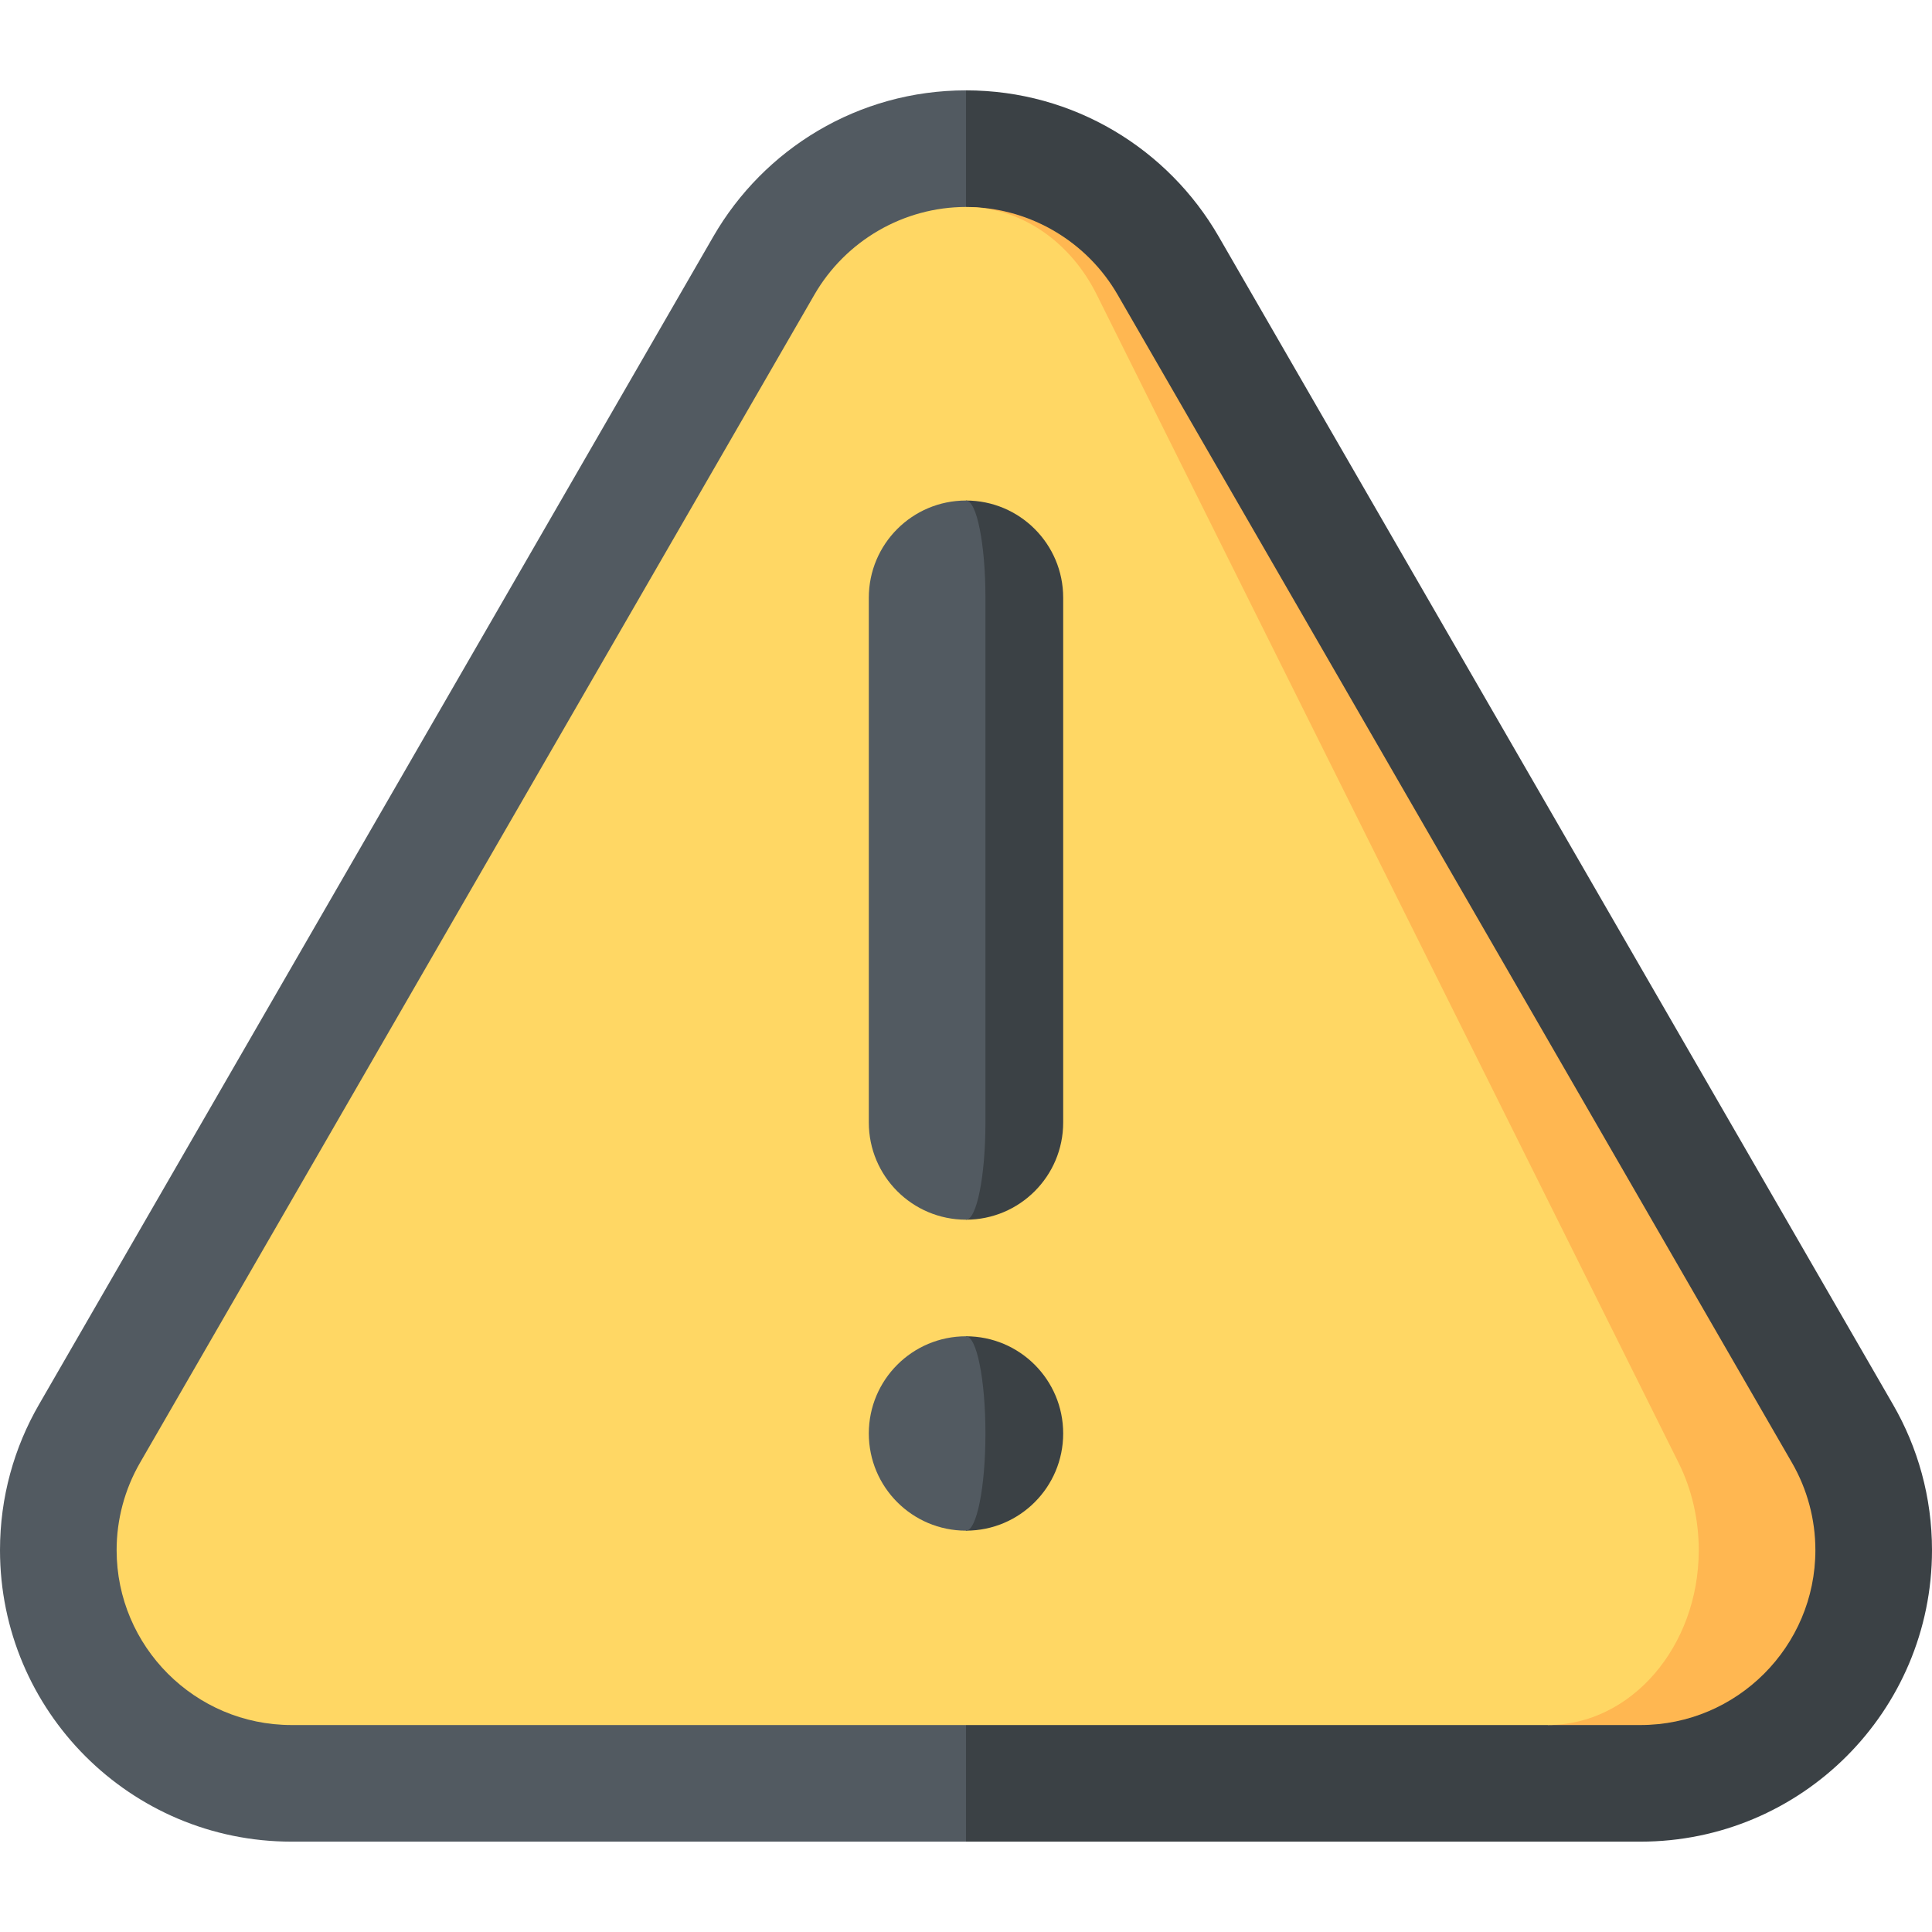
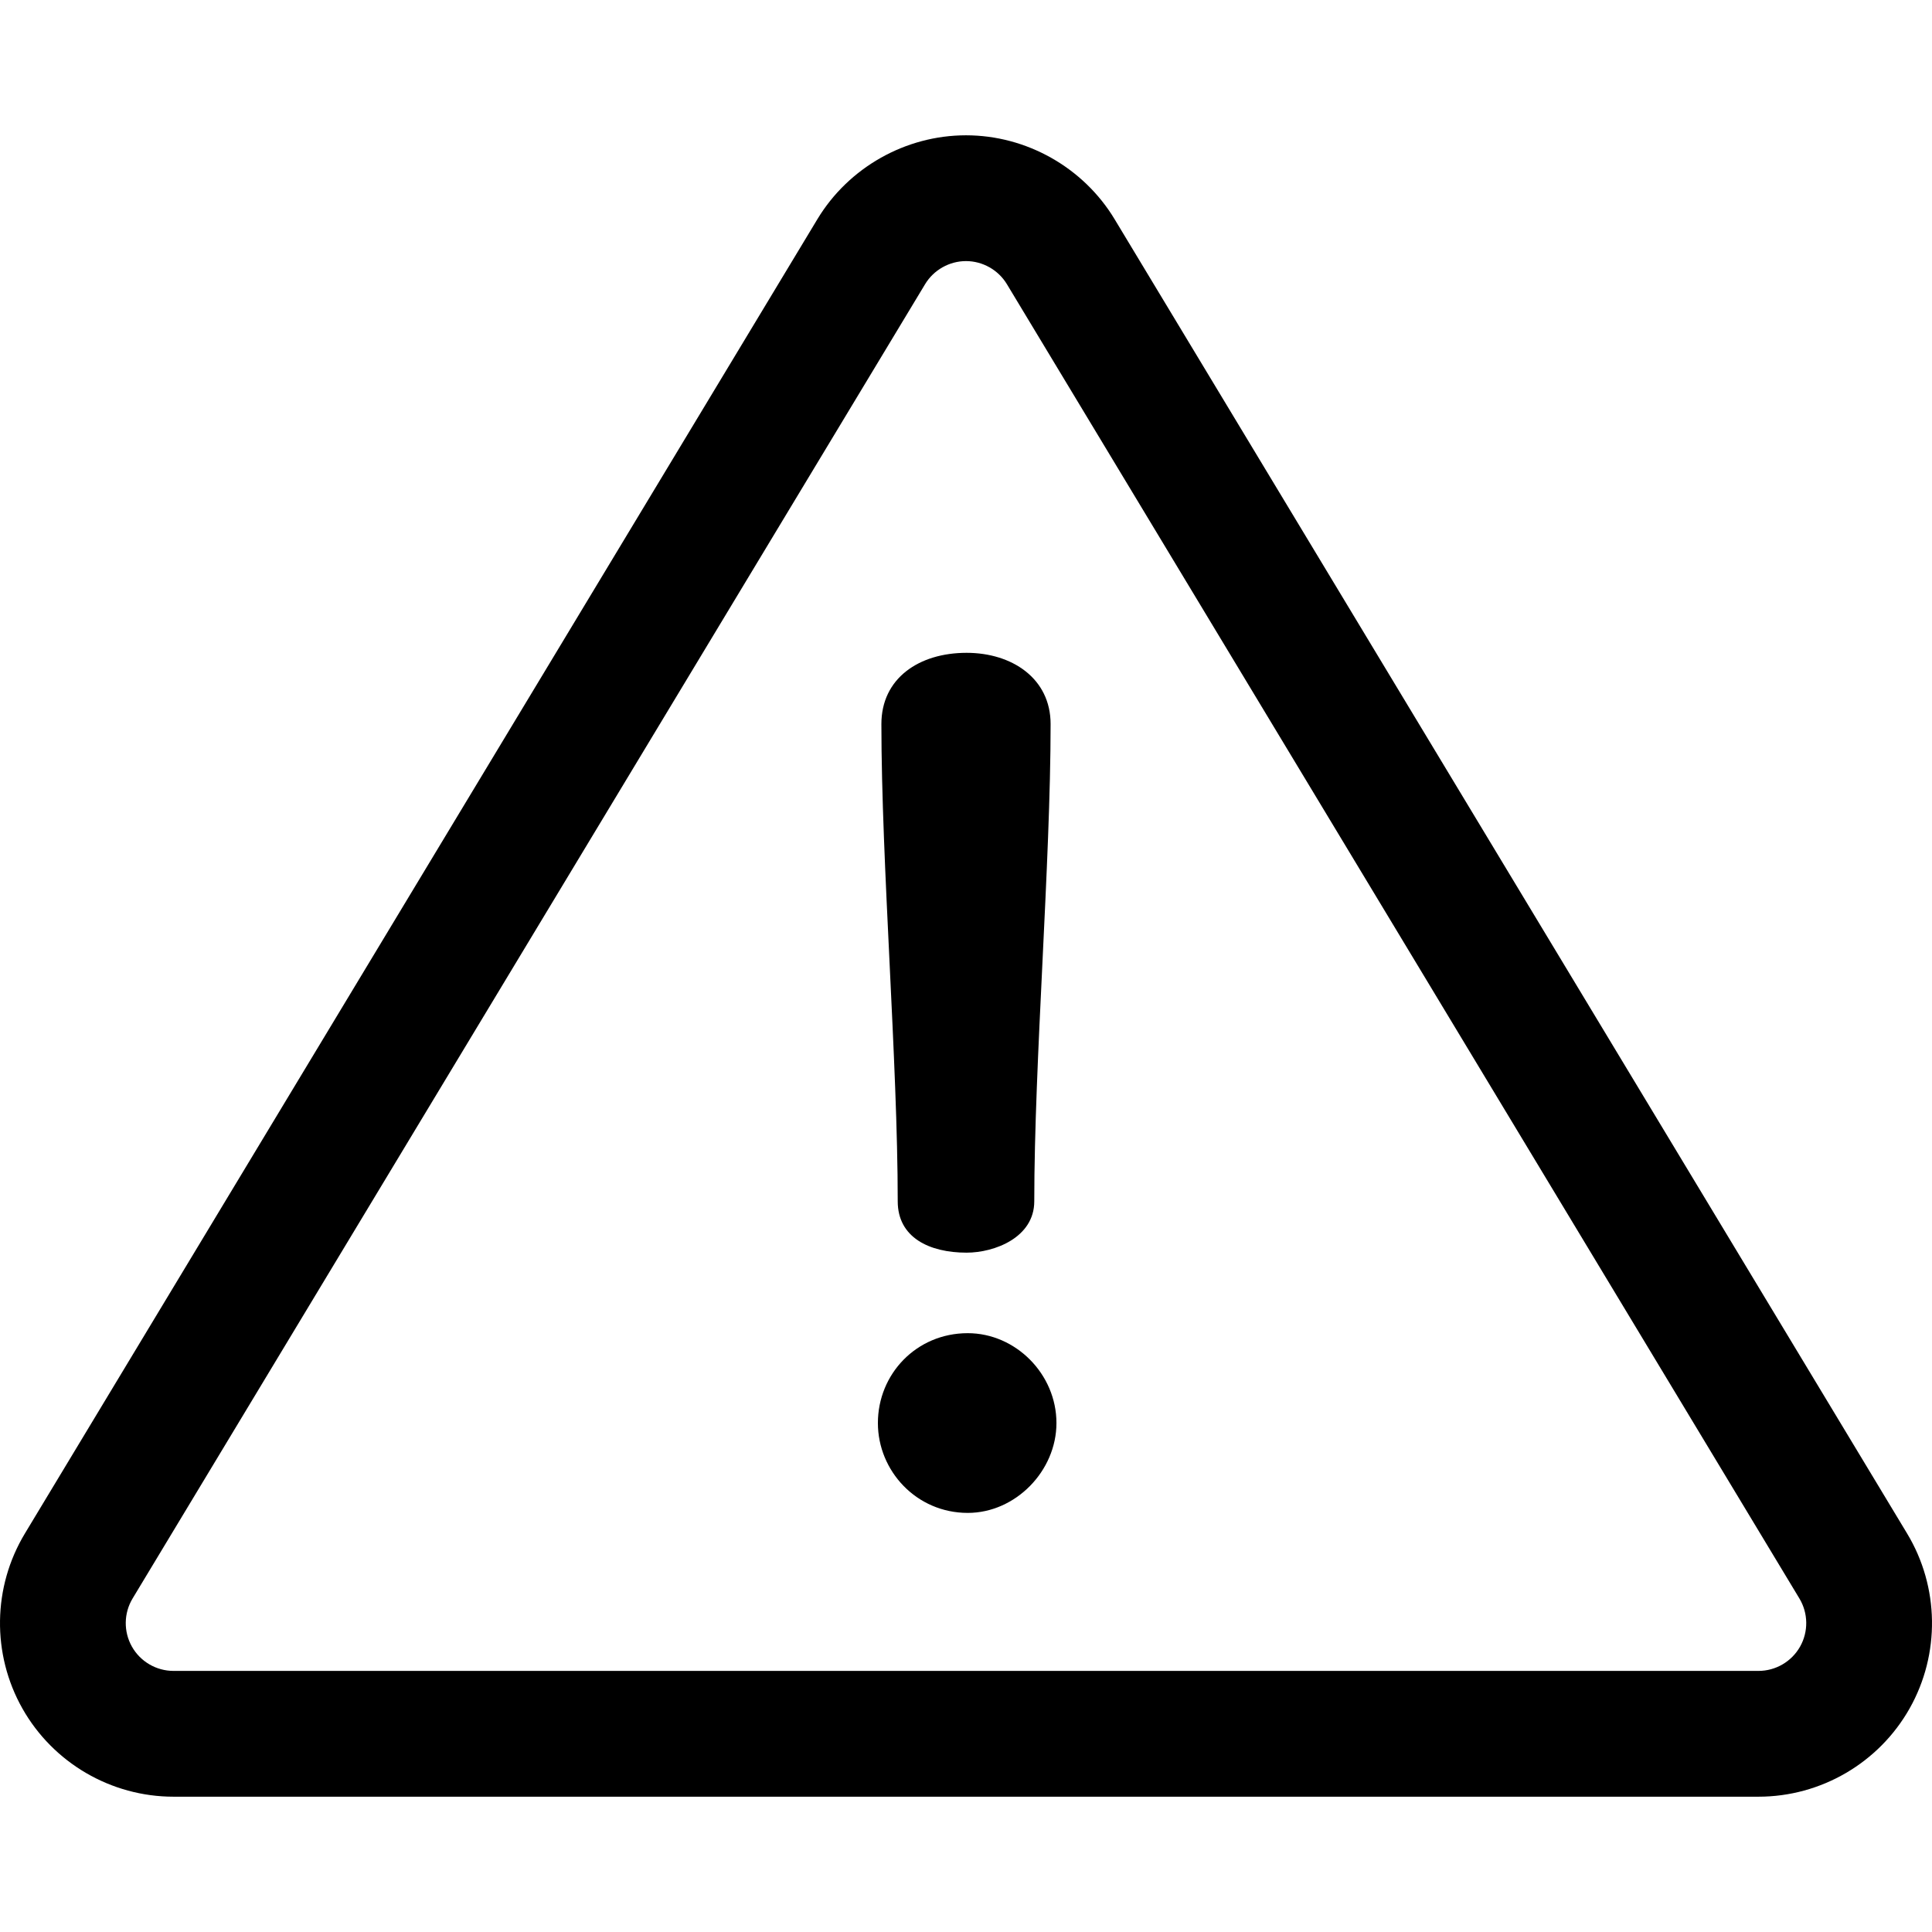
- <svg xmlns="http://www.w3.org/2000/svg" version="1.1" id="Capa_1" x="0px" y="0px" viewBox="0 0 512 512" style="enable-background:new 0 0 512 512;" xml:space="preserve">
-   <path style="fill:#3B4145;" d="M322.939,62.642l178.737,309.583C508.231,383.578,512,396.74,512,410.791  c0,42.67-34.592,77.264-77.264,77.264H256L194.189,256L256,23.946C284.62,23.946,309.587,39.519,322.939,62.642z" />
-   <path style="fill:#525A61;" d="M189.061,62.642L10.323,372.225C3.769,383.578,0,396.74,0,410.791  c0,42.67,34.592,77.264,77.264,77.264H256V23.946C227.38,23.946,202.413,39.519,189.061,62.642z" />
-   <path style="fill:#FFB751;" d="M474.913,387.678L296.177,78.098c-8.056-13.959-22.849-22.767-38.848-23.22l152.869,402.275h24.539  c25.559,0,46.358-20.798,46.358-46.358C481.095,402.677,478.952,394.683,474.913,387.678z" />
-   <path style="fill:#FFD764;" d="M444.853,387.678c3.492,7.005,5.336,14.999,5.336,23.117c0,25.559-17.935,46.358-39.992,46.358  H77.264c-25.559,0-46.358-20.799-46.358-46.358c0-8.118,2.143-16.112,6.181-23.117l178.736-309.58  c8.283-14.34,23.674-23.251,40.177-23.251c0.443,0,0.886,0.01,1.329,0.031c13.732,0.536,26.414,9.323,33.326,23.22L444.853,387.678z  " />
-   <path style="fill:#3B4145;" d="M256,354.131v51.509c14.227,0,25.755-11.528,25.755-25.755  C281.755,365.659,270.227,354.131,256,354.131z" />
-   <path style="fill:#525A61;" d="M256,354.131c2.843,0,5.151,11.528,5.151,25.755c0,14.227-2.308,25.755-5.151,25.755  c-14.227,0-25.755-11.528-25.755-25.755C230.245,365.659,241.773,354.131,256,354.131z" />
-   <path style="fill:#3B4145;" d="M256,132.646V323.23c14.227,0,25.755-11.538,25.755-25.755V158.401  C281.755,144.174,270.227,132.646,256,132.646z" />
-   <path style="fill:#525A61;" d="M256,132.646c2.843,0,5.151,11.528,5.151,25.755v139.074c0,14.216-2.308,25.755-5.151,25.755  c-14.227,0-25.755-11.538-25.755-25.755V158.401C230.245,144.174,241.773,132.646,256,132.646z" />
+ <svg xmlns="http://www.w3.org/2000/svg" version="1.1" id="Layer_1" x="0px" y="0px" viewBox="0 0 512 512" style="enable-background:new 0 0 512 512;" xml:space="preserve">
+   <g>
+     <g>
+       <path d="M505.403,406.394L295.389,58.102c-8.274-13.721-23.367-22.245-39.39-22.245c-16.023,0-31.116,8.524-39.391,22.246    L6.595,406.394c-8.551,14.182-8.804,31.95-0.661,46.37c8.145,14.42,23.491,23.378,40.051,23.378h420.028    c16.56,0,31.907-8.958,40.052-23.379C514.208,438.342,513.955,420.574,505.403,406.394z M477.039,436.372    c-2.242,3.969-6.467,6.436-11.026,6.436H45.985c-4.559,0-8.784-2.466-11.025-6.435c-2.242-3.97-2.172-8.862,0.181-12.765    L245.156,75.316c2.278-3.777,6.433-6.124,10.844-6.124c4.41,0,8.565,2.347,10.843,6.124l210.013,348.292    C479.211,427.512,479.281,432.403,477.039,436.372z" />
+     </g>
+   </g>
+   <g>
+     <g>
+       <path d="M256.154,173.005c-12.68,0-22.576,6.804-22.576,18.866c0,36.802,4.329,89.686,4.329,126.489    c0.001,9.587,8.352,13.607,18.248,13.607c7.422,0,17.937-4.02,17.937-13.607c0-36.802,4.329-89.686,4.329-126.489    C278.421,179.81,268.216,173.005,256.154,173.005z" />
+     </g>
+   </g>
+   <g>
+     <g>
+       <path d="M256.465,353.306c-13.607,0-23.814,10.824-23.814,23.814c0,12.68,10.206,23.814,23.814,23.814    c12.68,0,23.505-11.134,23.505-23.814C279.97,364.13,269.144,353.306,256.465,353.306z" />
+     </g>
+   </g>
  <g>
</g>
  <g>
</g>
  <g>
</g>
  <g>
</g>
  <g>
</g>
  <g>
</g>
  <g>
</g>
  <g>
</g>
  <g>
</g>
  <g>
</g>
  <g>
</g>
  <g>
</g>
  <g>
</g>
  <g>
</g>
  <g>
</g>
</svg>
